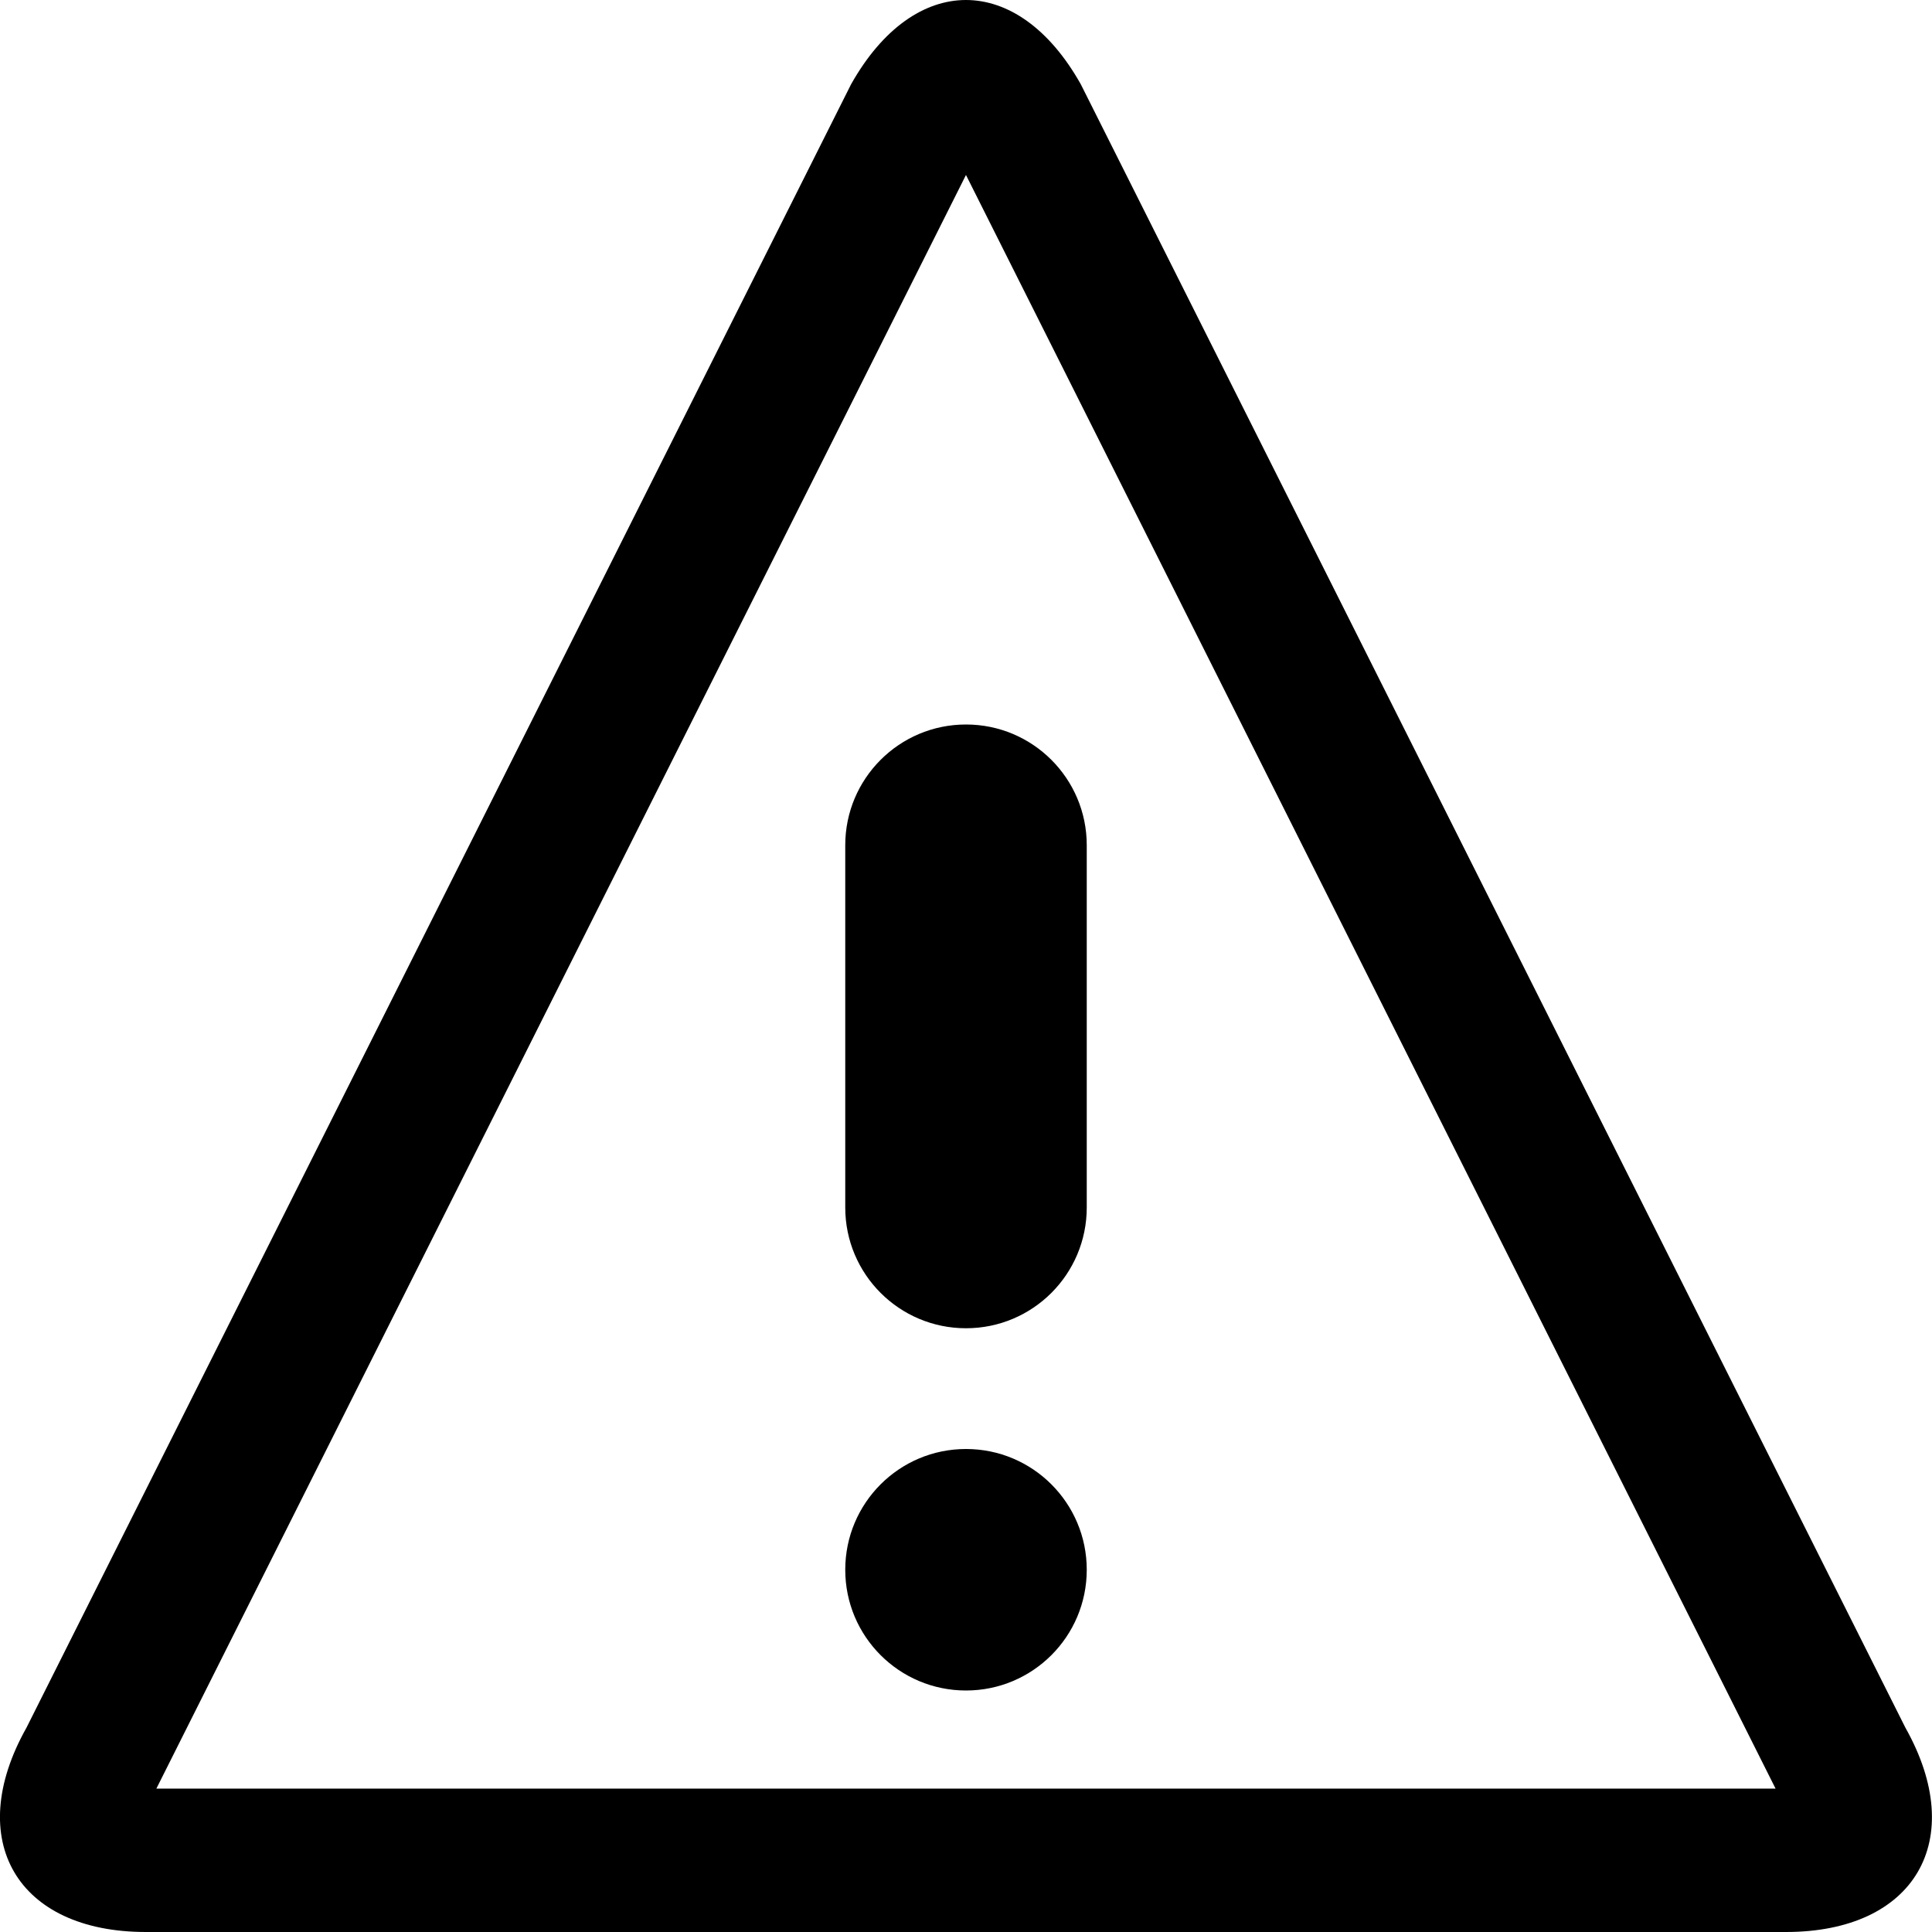
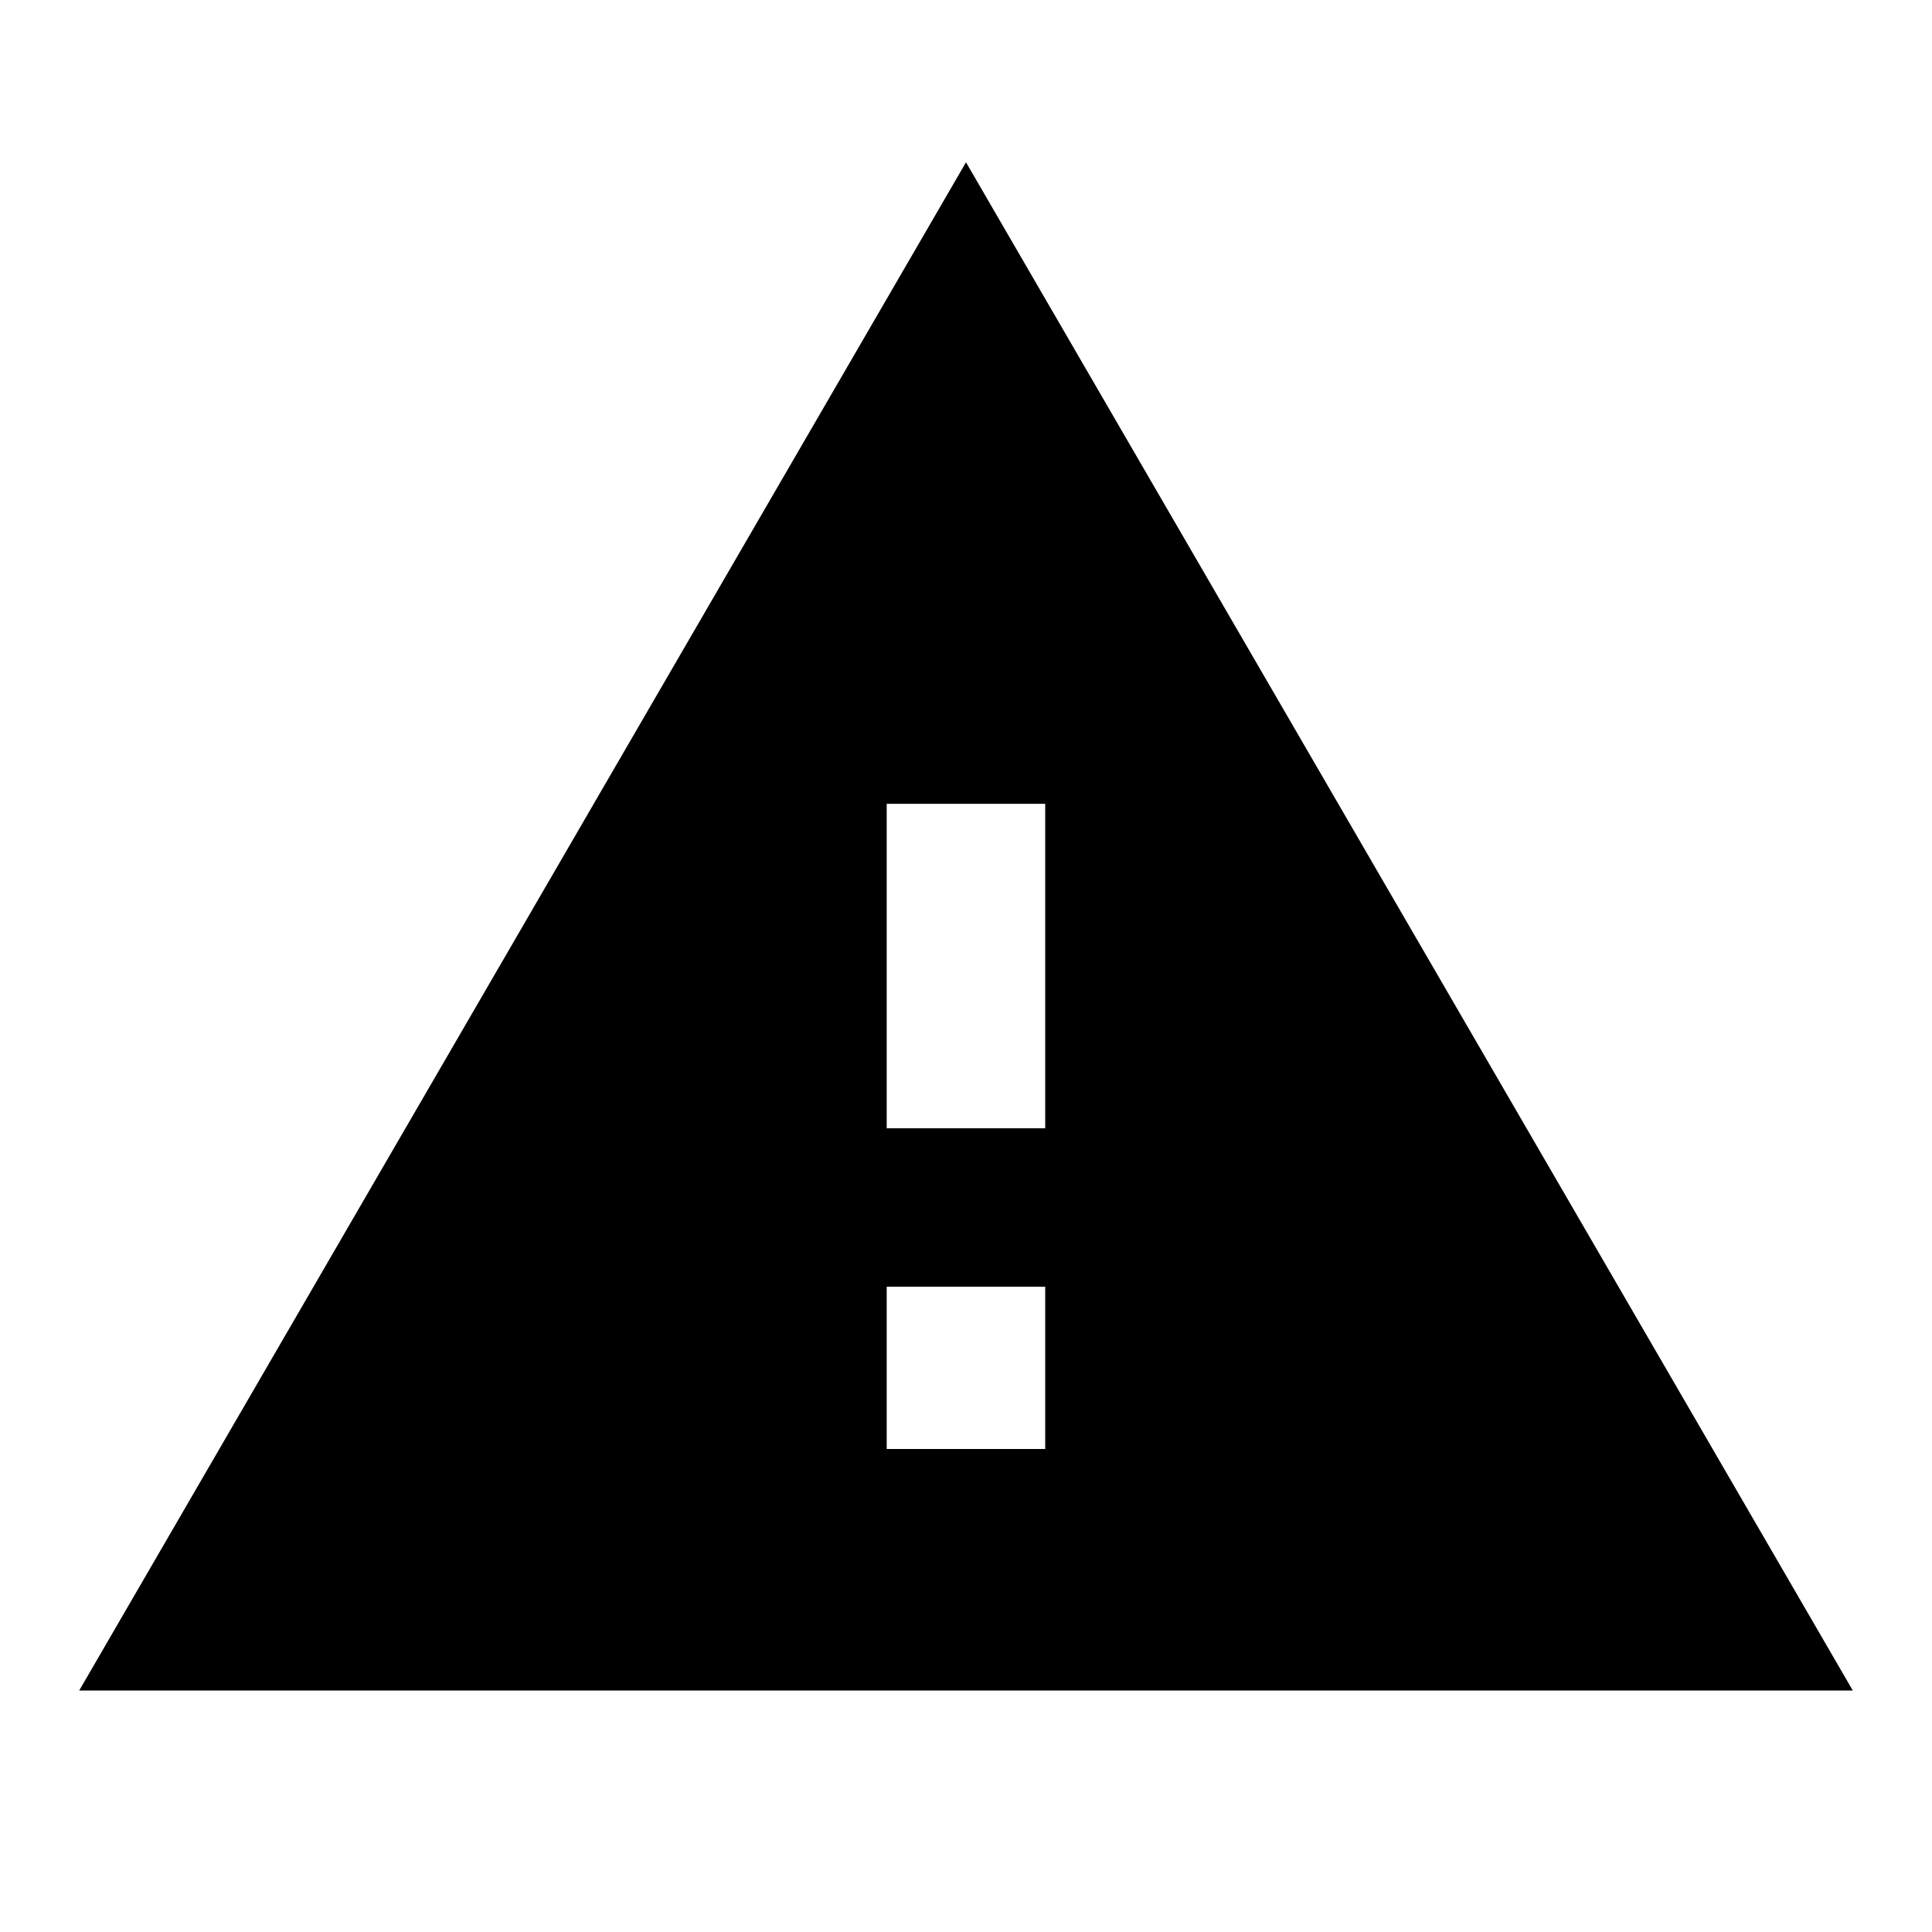
- <svg xmlns="http://www.w3.org/2000/svg" version="1.1" width="32" height="32" viewBox="0 0 32 32">
-   <path d="M16 2.899l13.409 26.726h-26.819l13.409-26.726zM16 0c-0.69 0-1.379 0.465-1.903 1.395l-13.659 27.222c-1.046 1.86-0.156 3.383 1.978 3.383h27.166c2.134 0 3.025-1.522 1.978-3.383h0l-13.659-27.222c-0.523-0.93-1.213-1.395-1.903-1.395v0z" />
-   <path d="M18 26c0 1.105-0.895 2-2 2s-2-0.895-2-2c0-1.105 0.895-2 2-2s2 0.895 2 2z" />
-   <path d="M16 22c-1.105 0-2-0.895-2-2v-6c0-1.105 0.895-2 2-2s2 0.895 2 2v6c0 1.105-0.895 2-2 2z" />
+ <svg xmlns="http://www.w3.org/2000/svg" version="1.1" width="24" height="24" viewBox="0 0 24 24">
+   <path d="M12.984 14.016v-4.031h-1.969v4.031h1.969zM12.984 18v-2.016h-1.969v2.016h1.969zM0.984 21l11.016-18.984 11.016 18.984h-22.031z" />
</svg>
